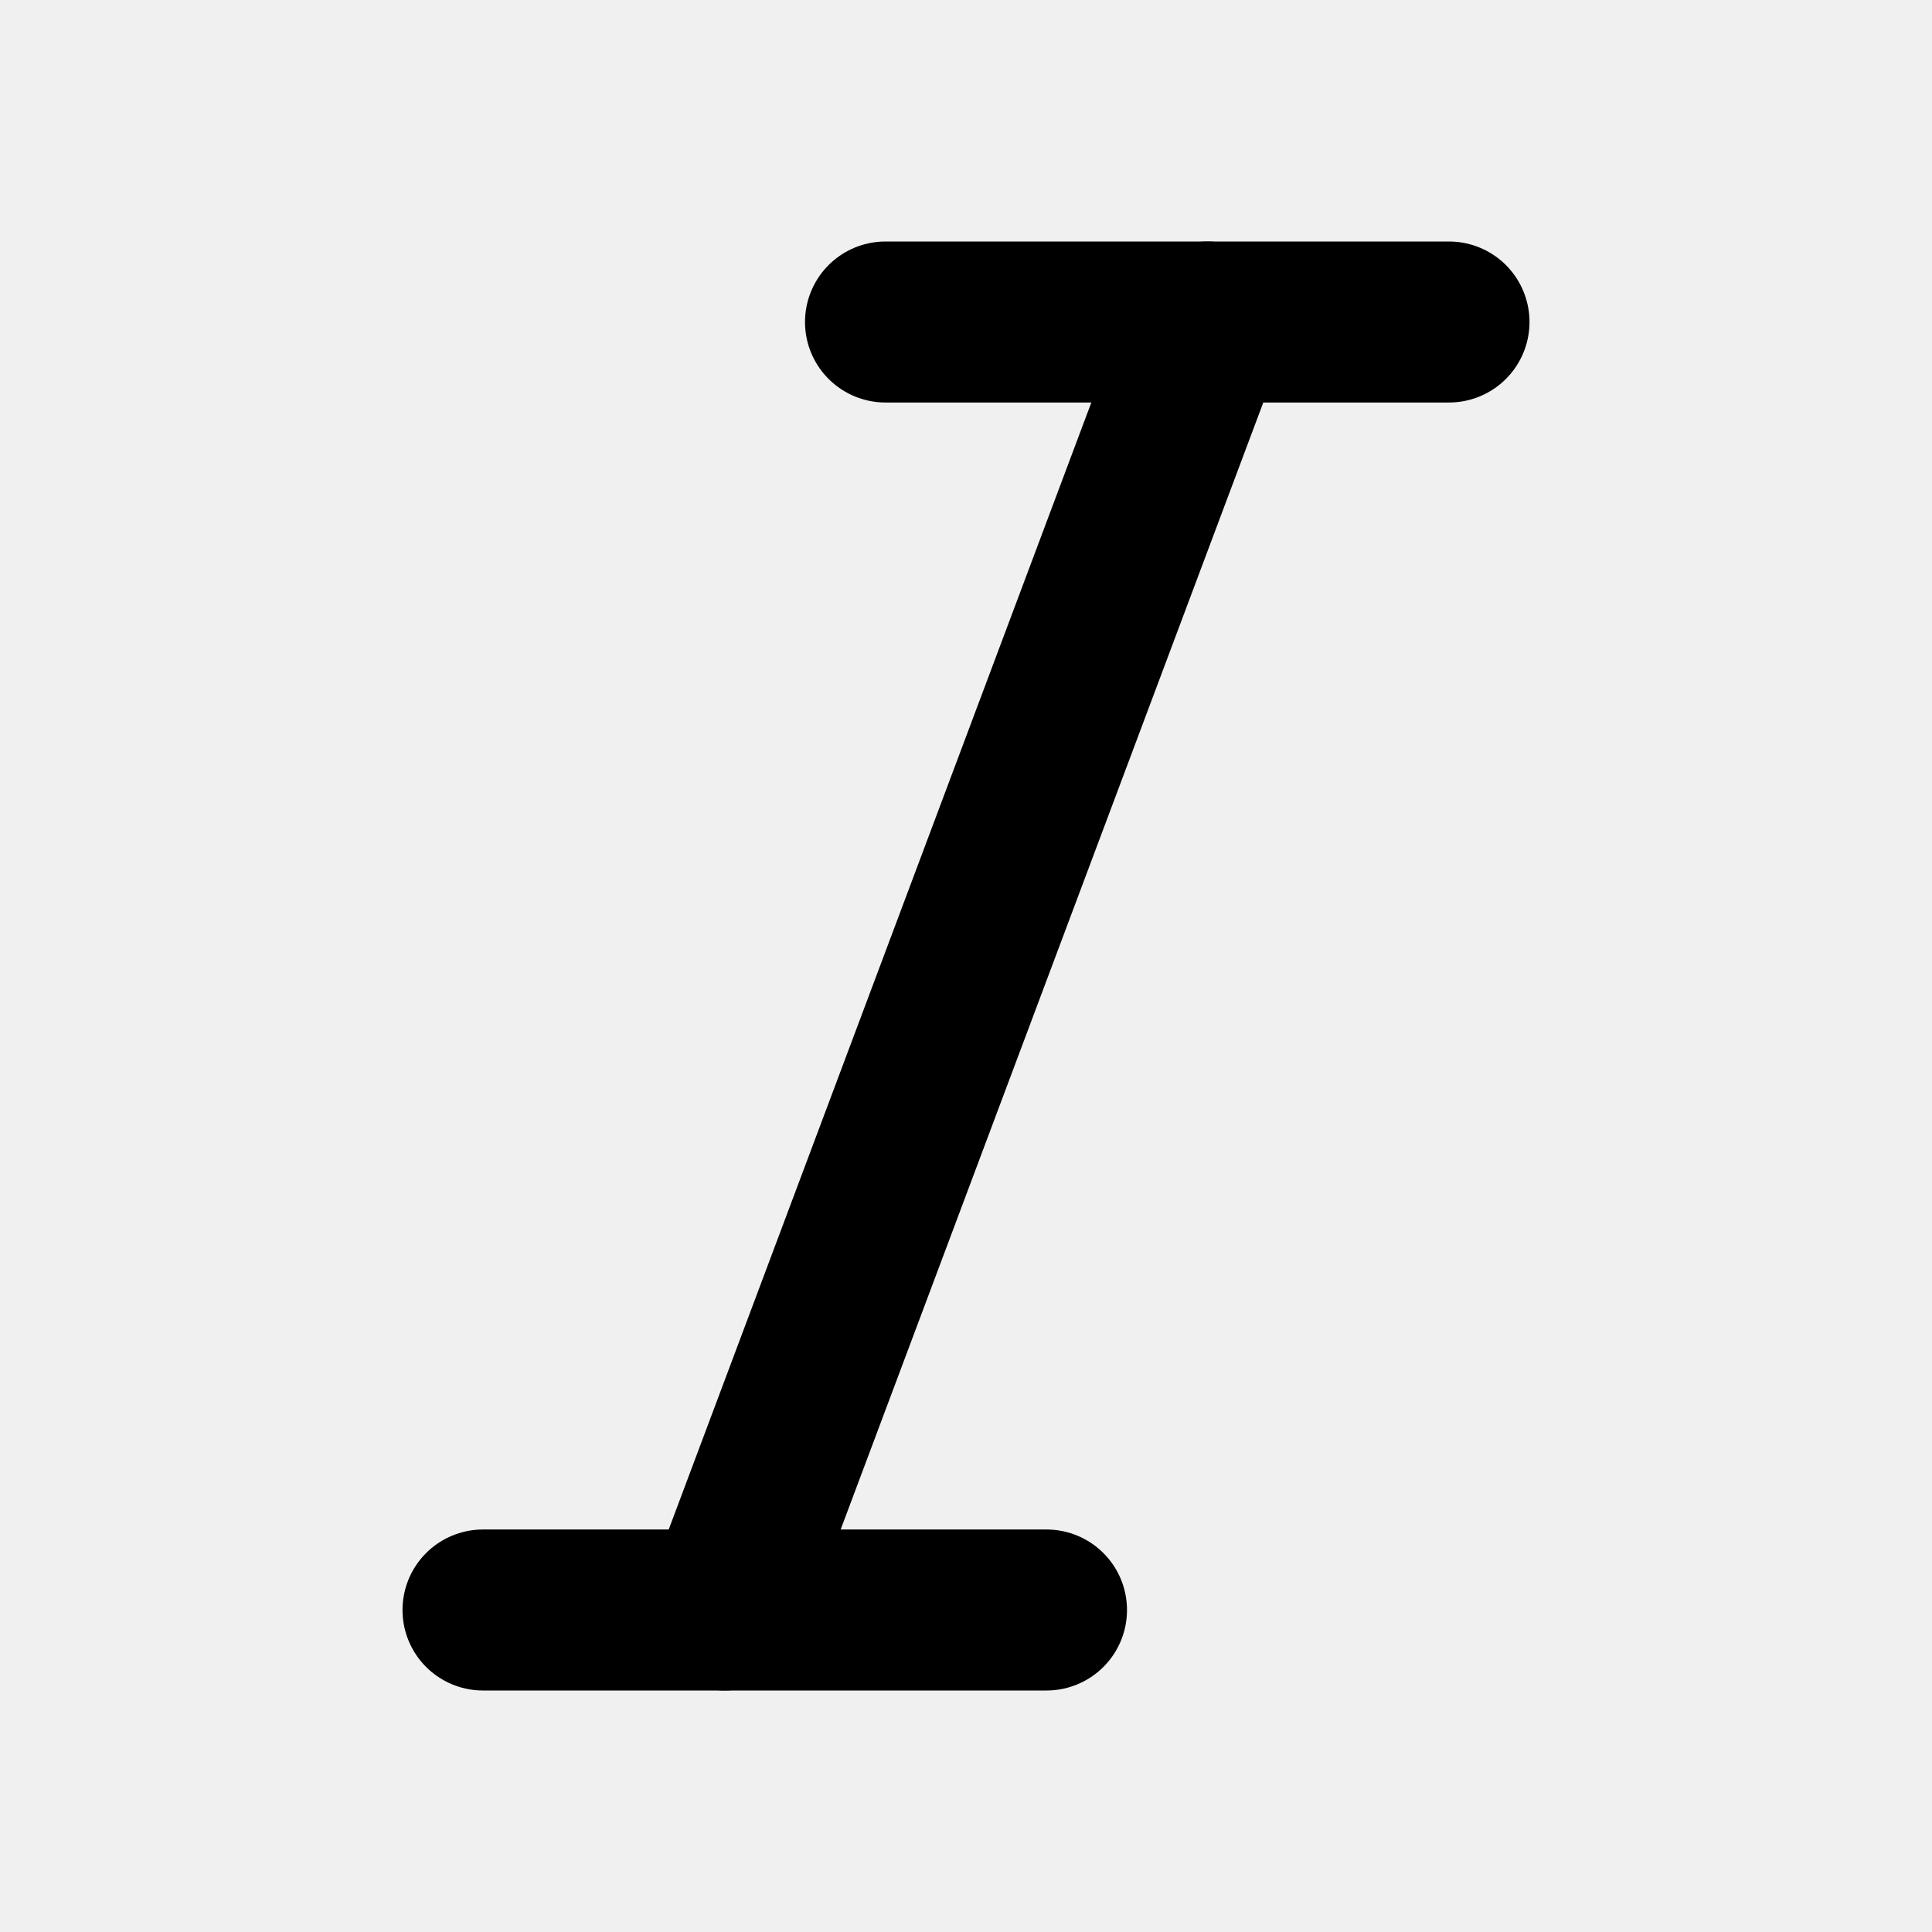
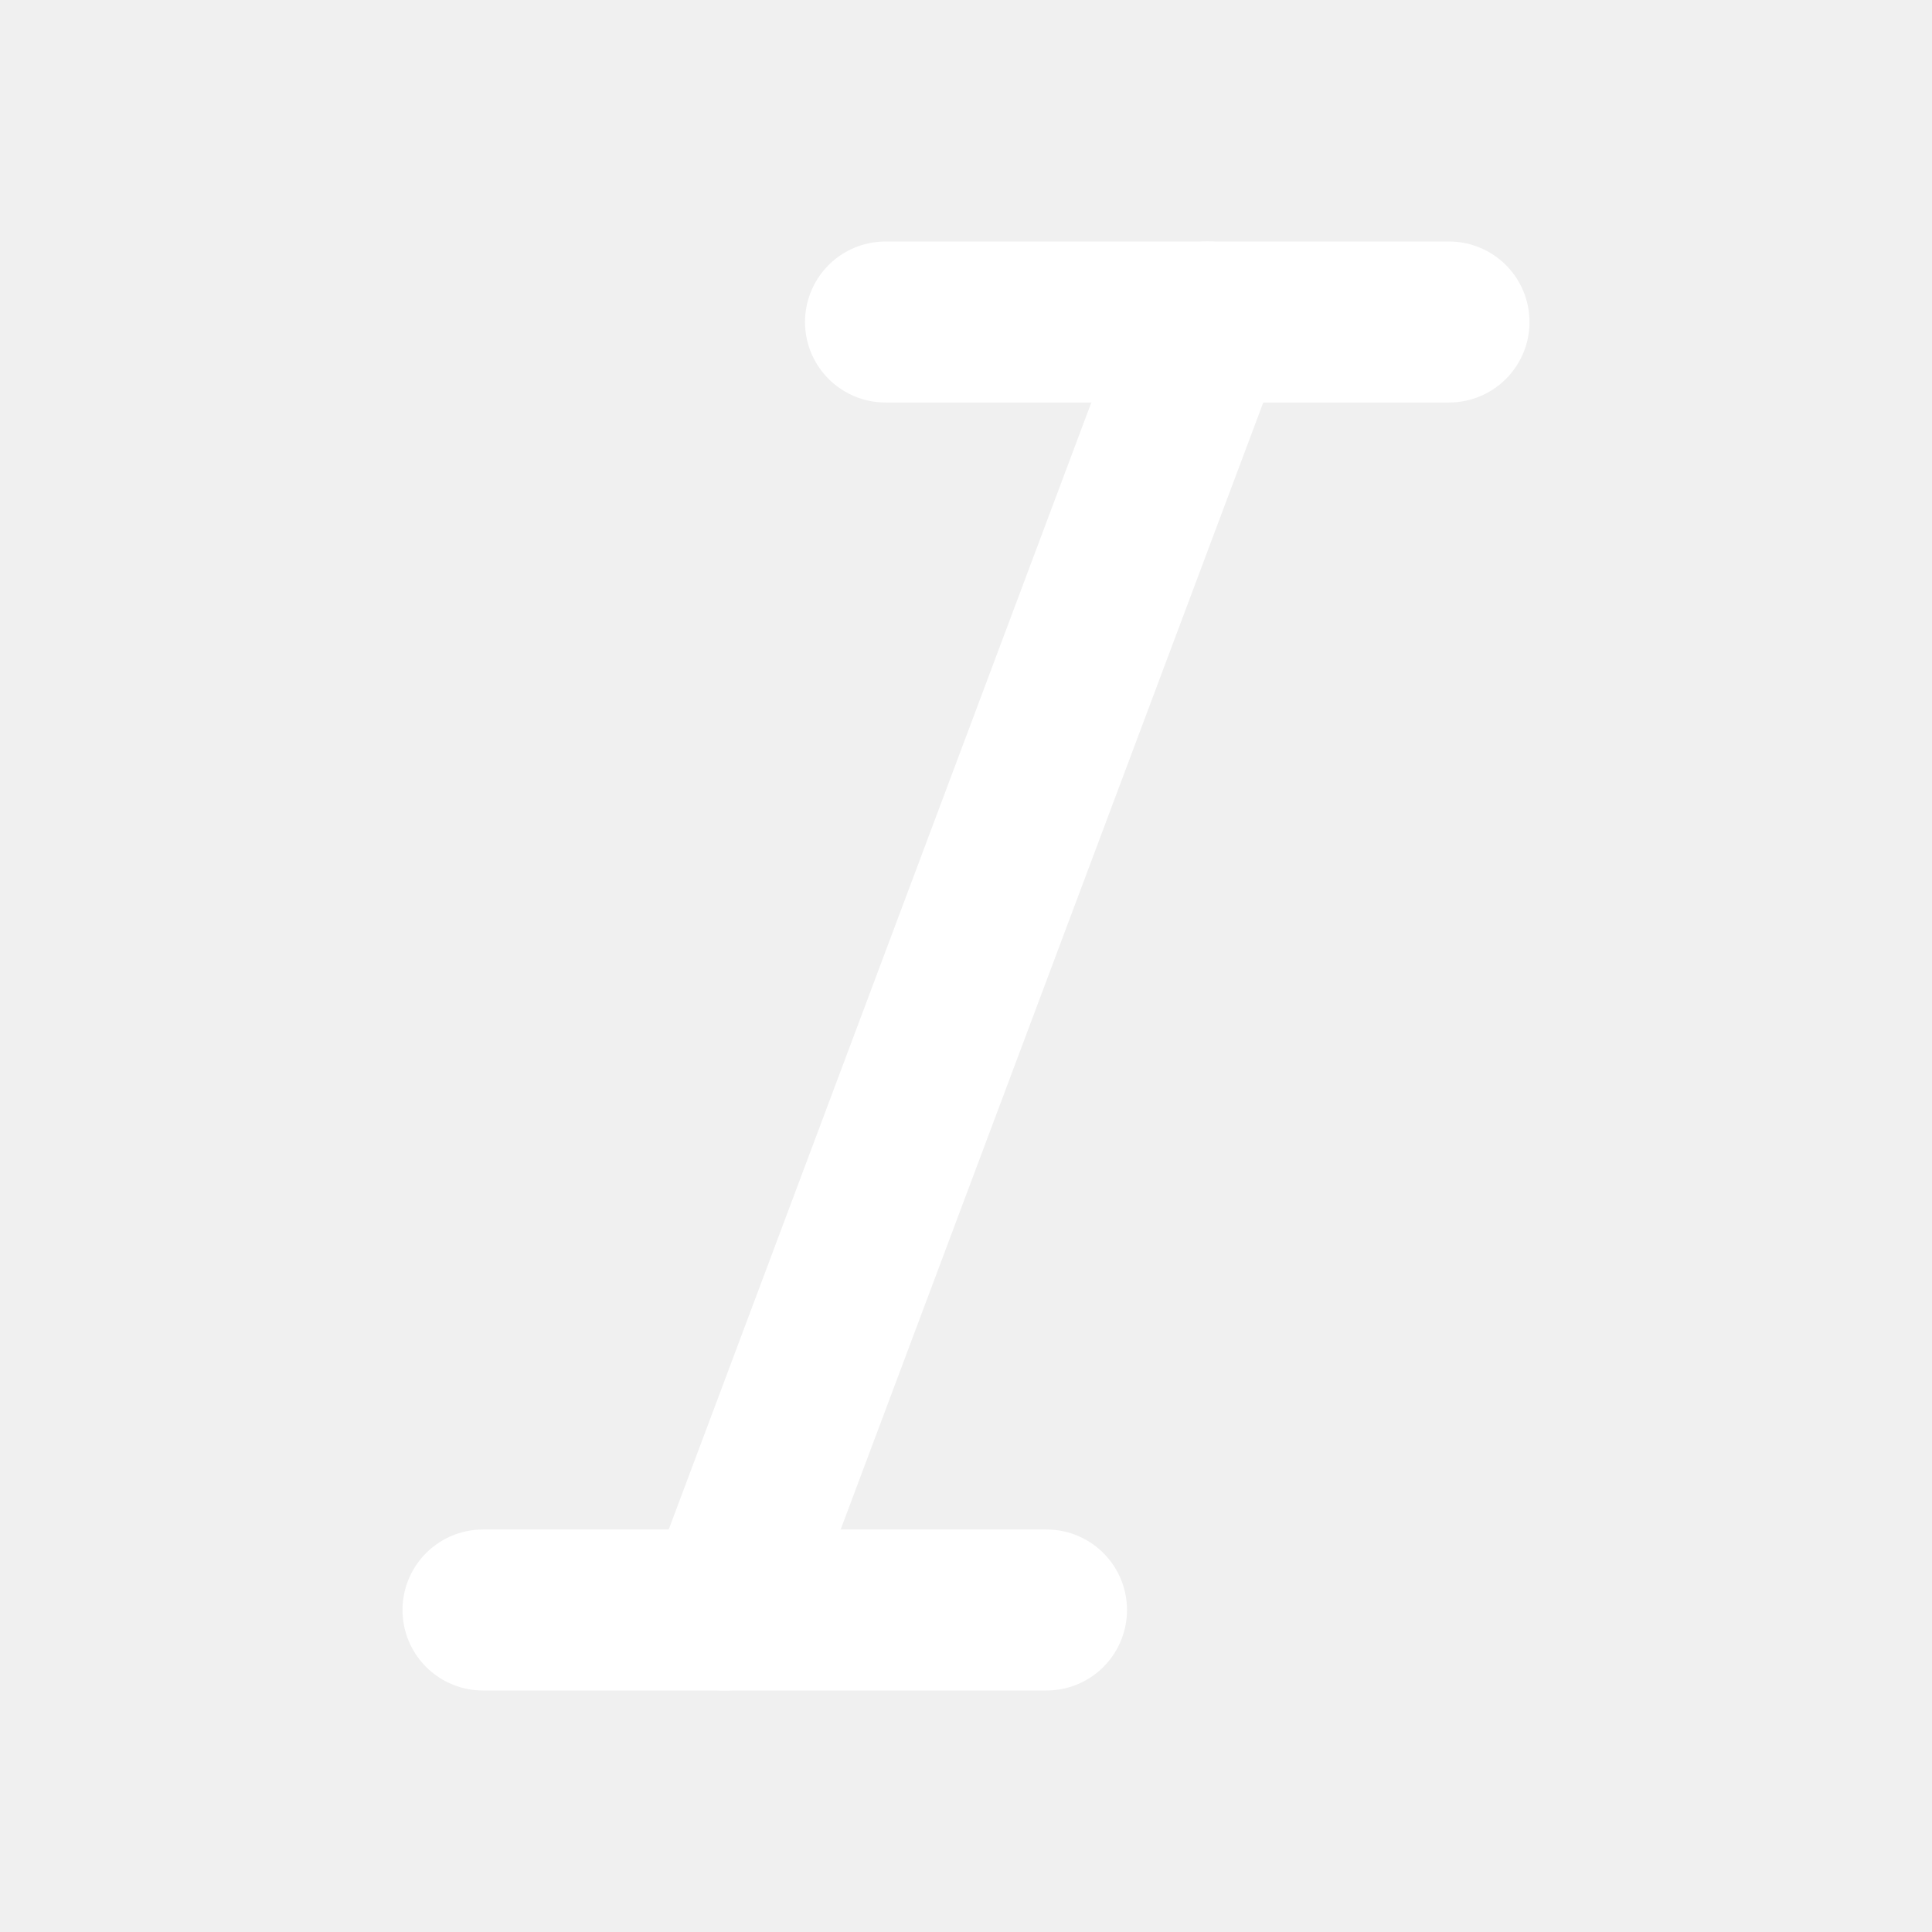
<svg xmlns="http://www.w3.org/2000/svg" version="1.1" viewBox="0 0 24 24">
-   <g fill="none" stroke="currentColor" stroke-linecap="round" stroke-linejoin="round" stroke-width="2">
+   <g fill="none" stroke="#FFFFFF" stroke-linecap="round" stroke-linejoin="round" stroke-width="2">
    <path d="m15 4-6 16" style="paint-order:fill markers stroke" />
    <path d="m11 4h7" style="paint-order:fill markers stroke" />
    <path d="m13 20h-7" style="paint-order:fill markers stroke" />
  </g>
</svg>
